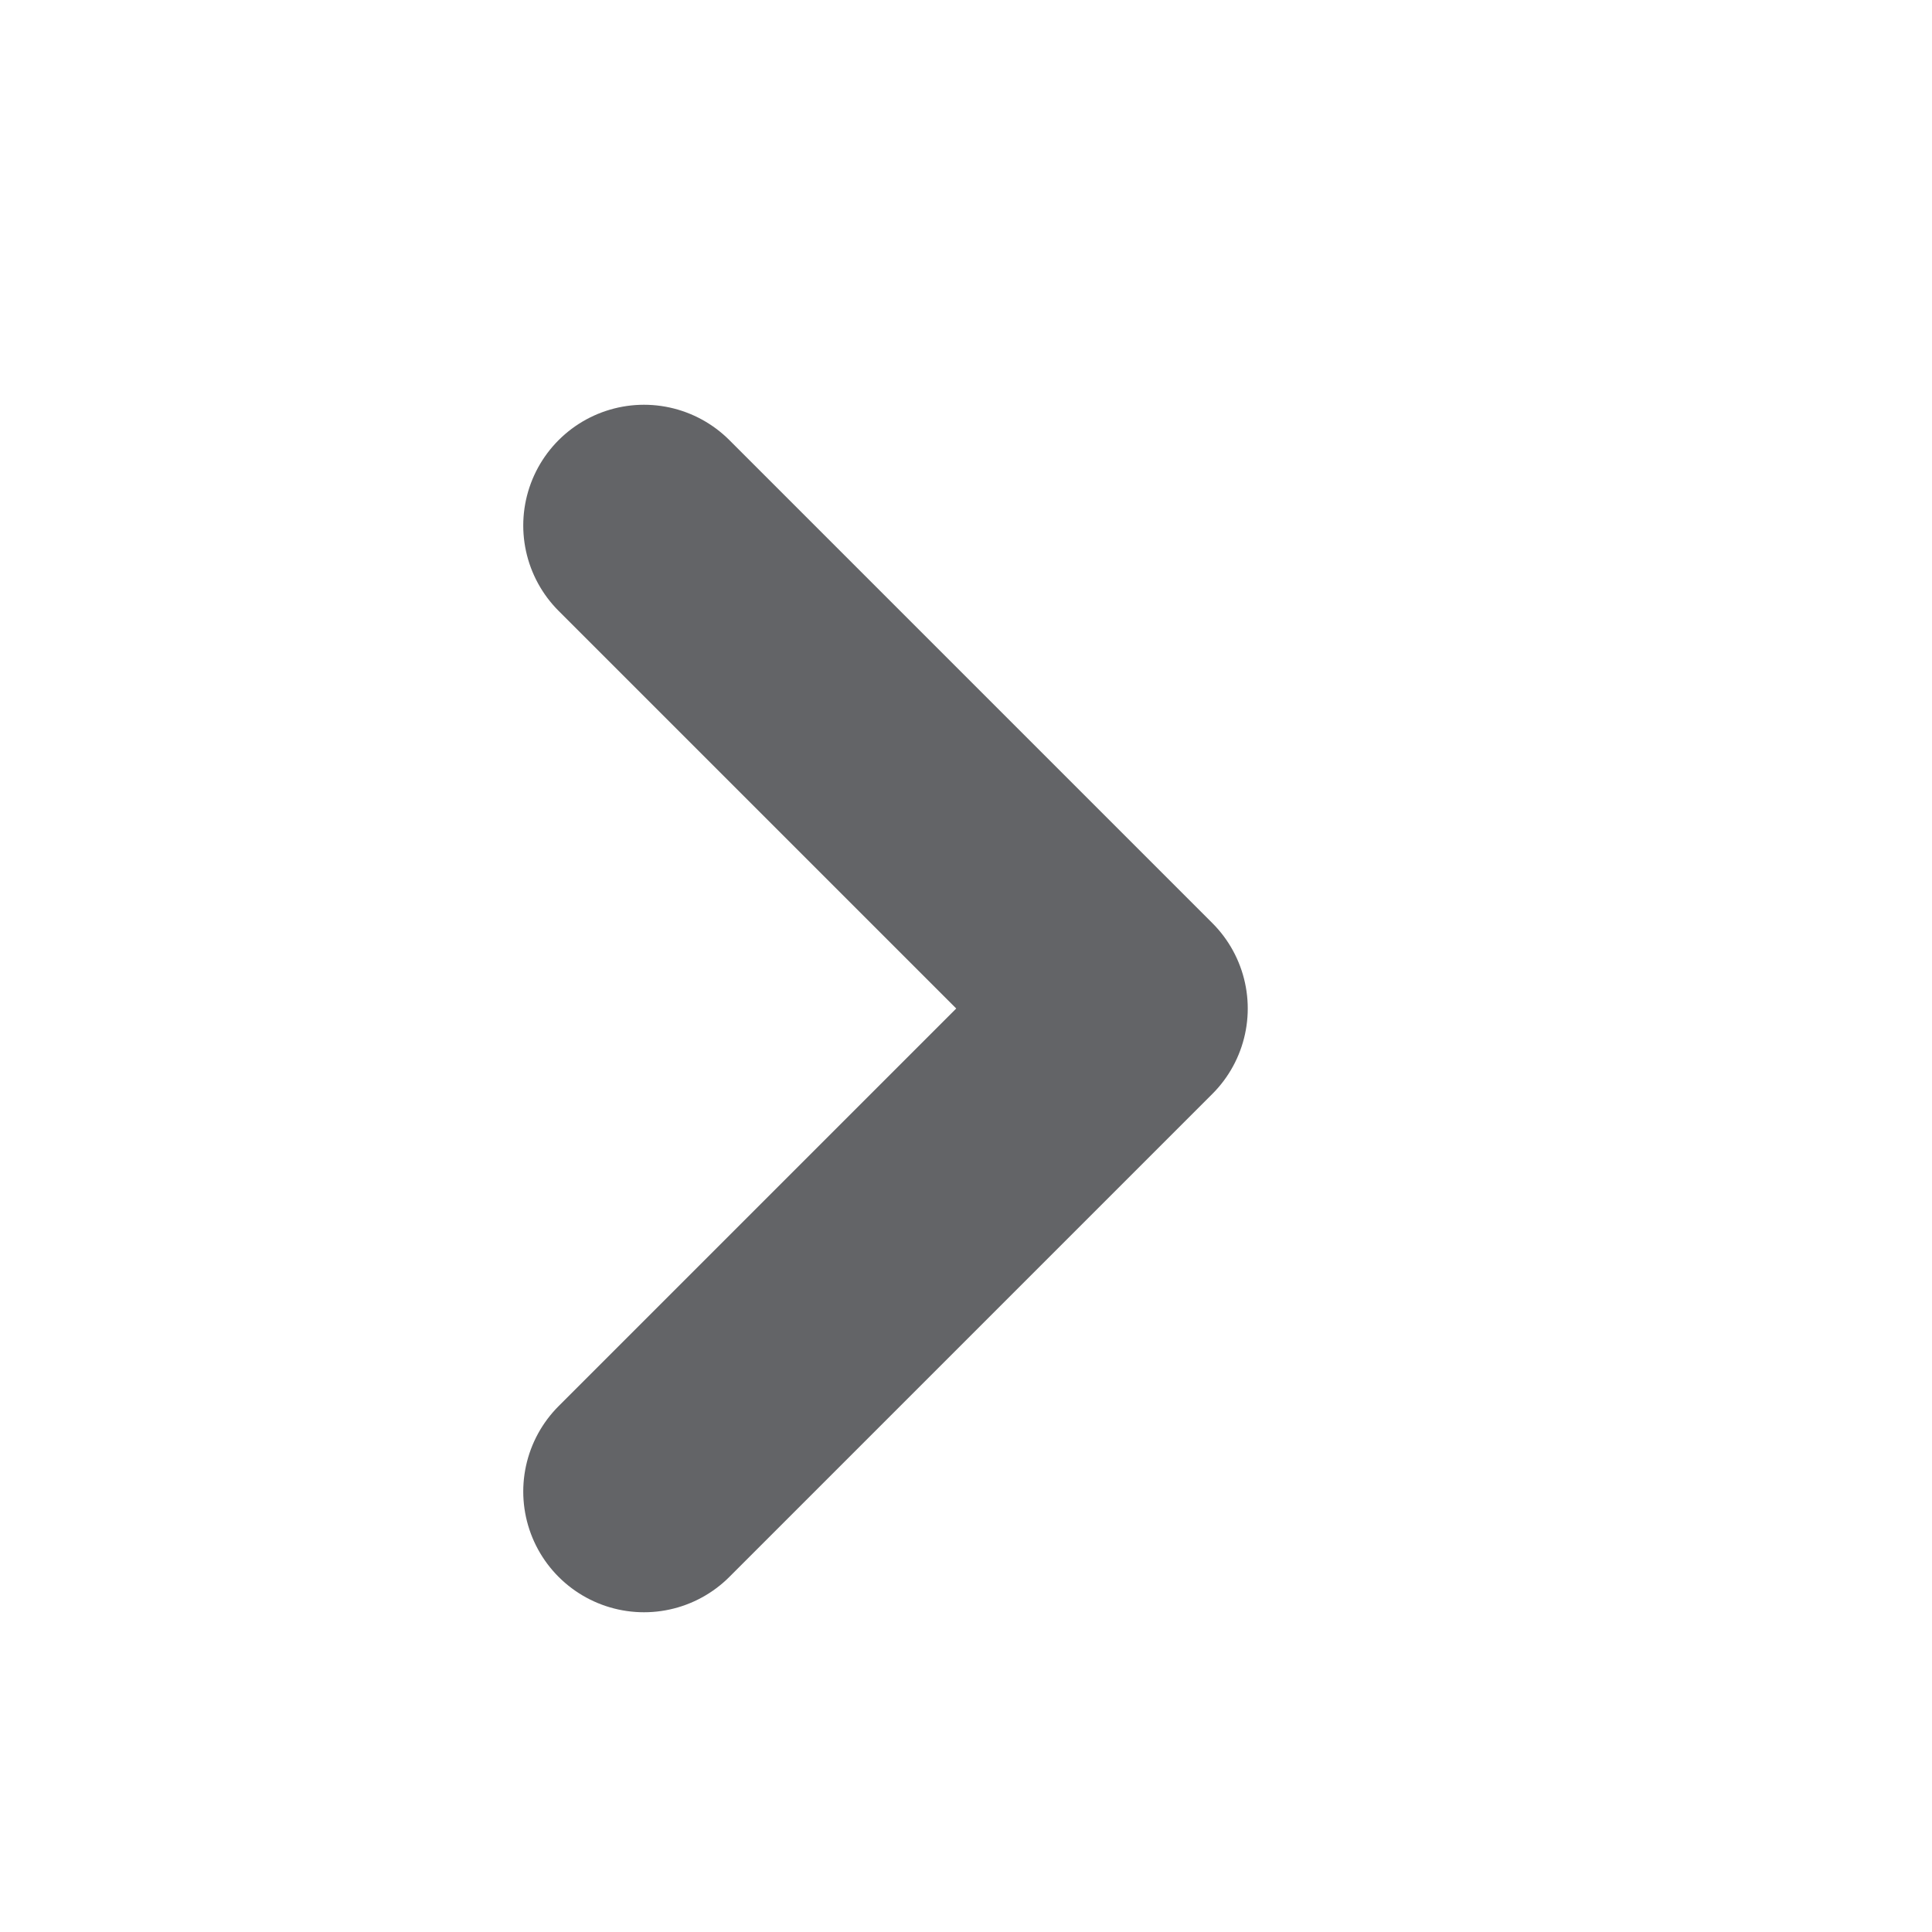
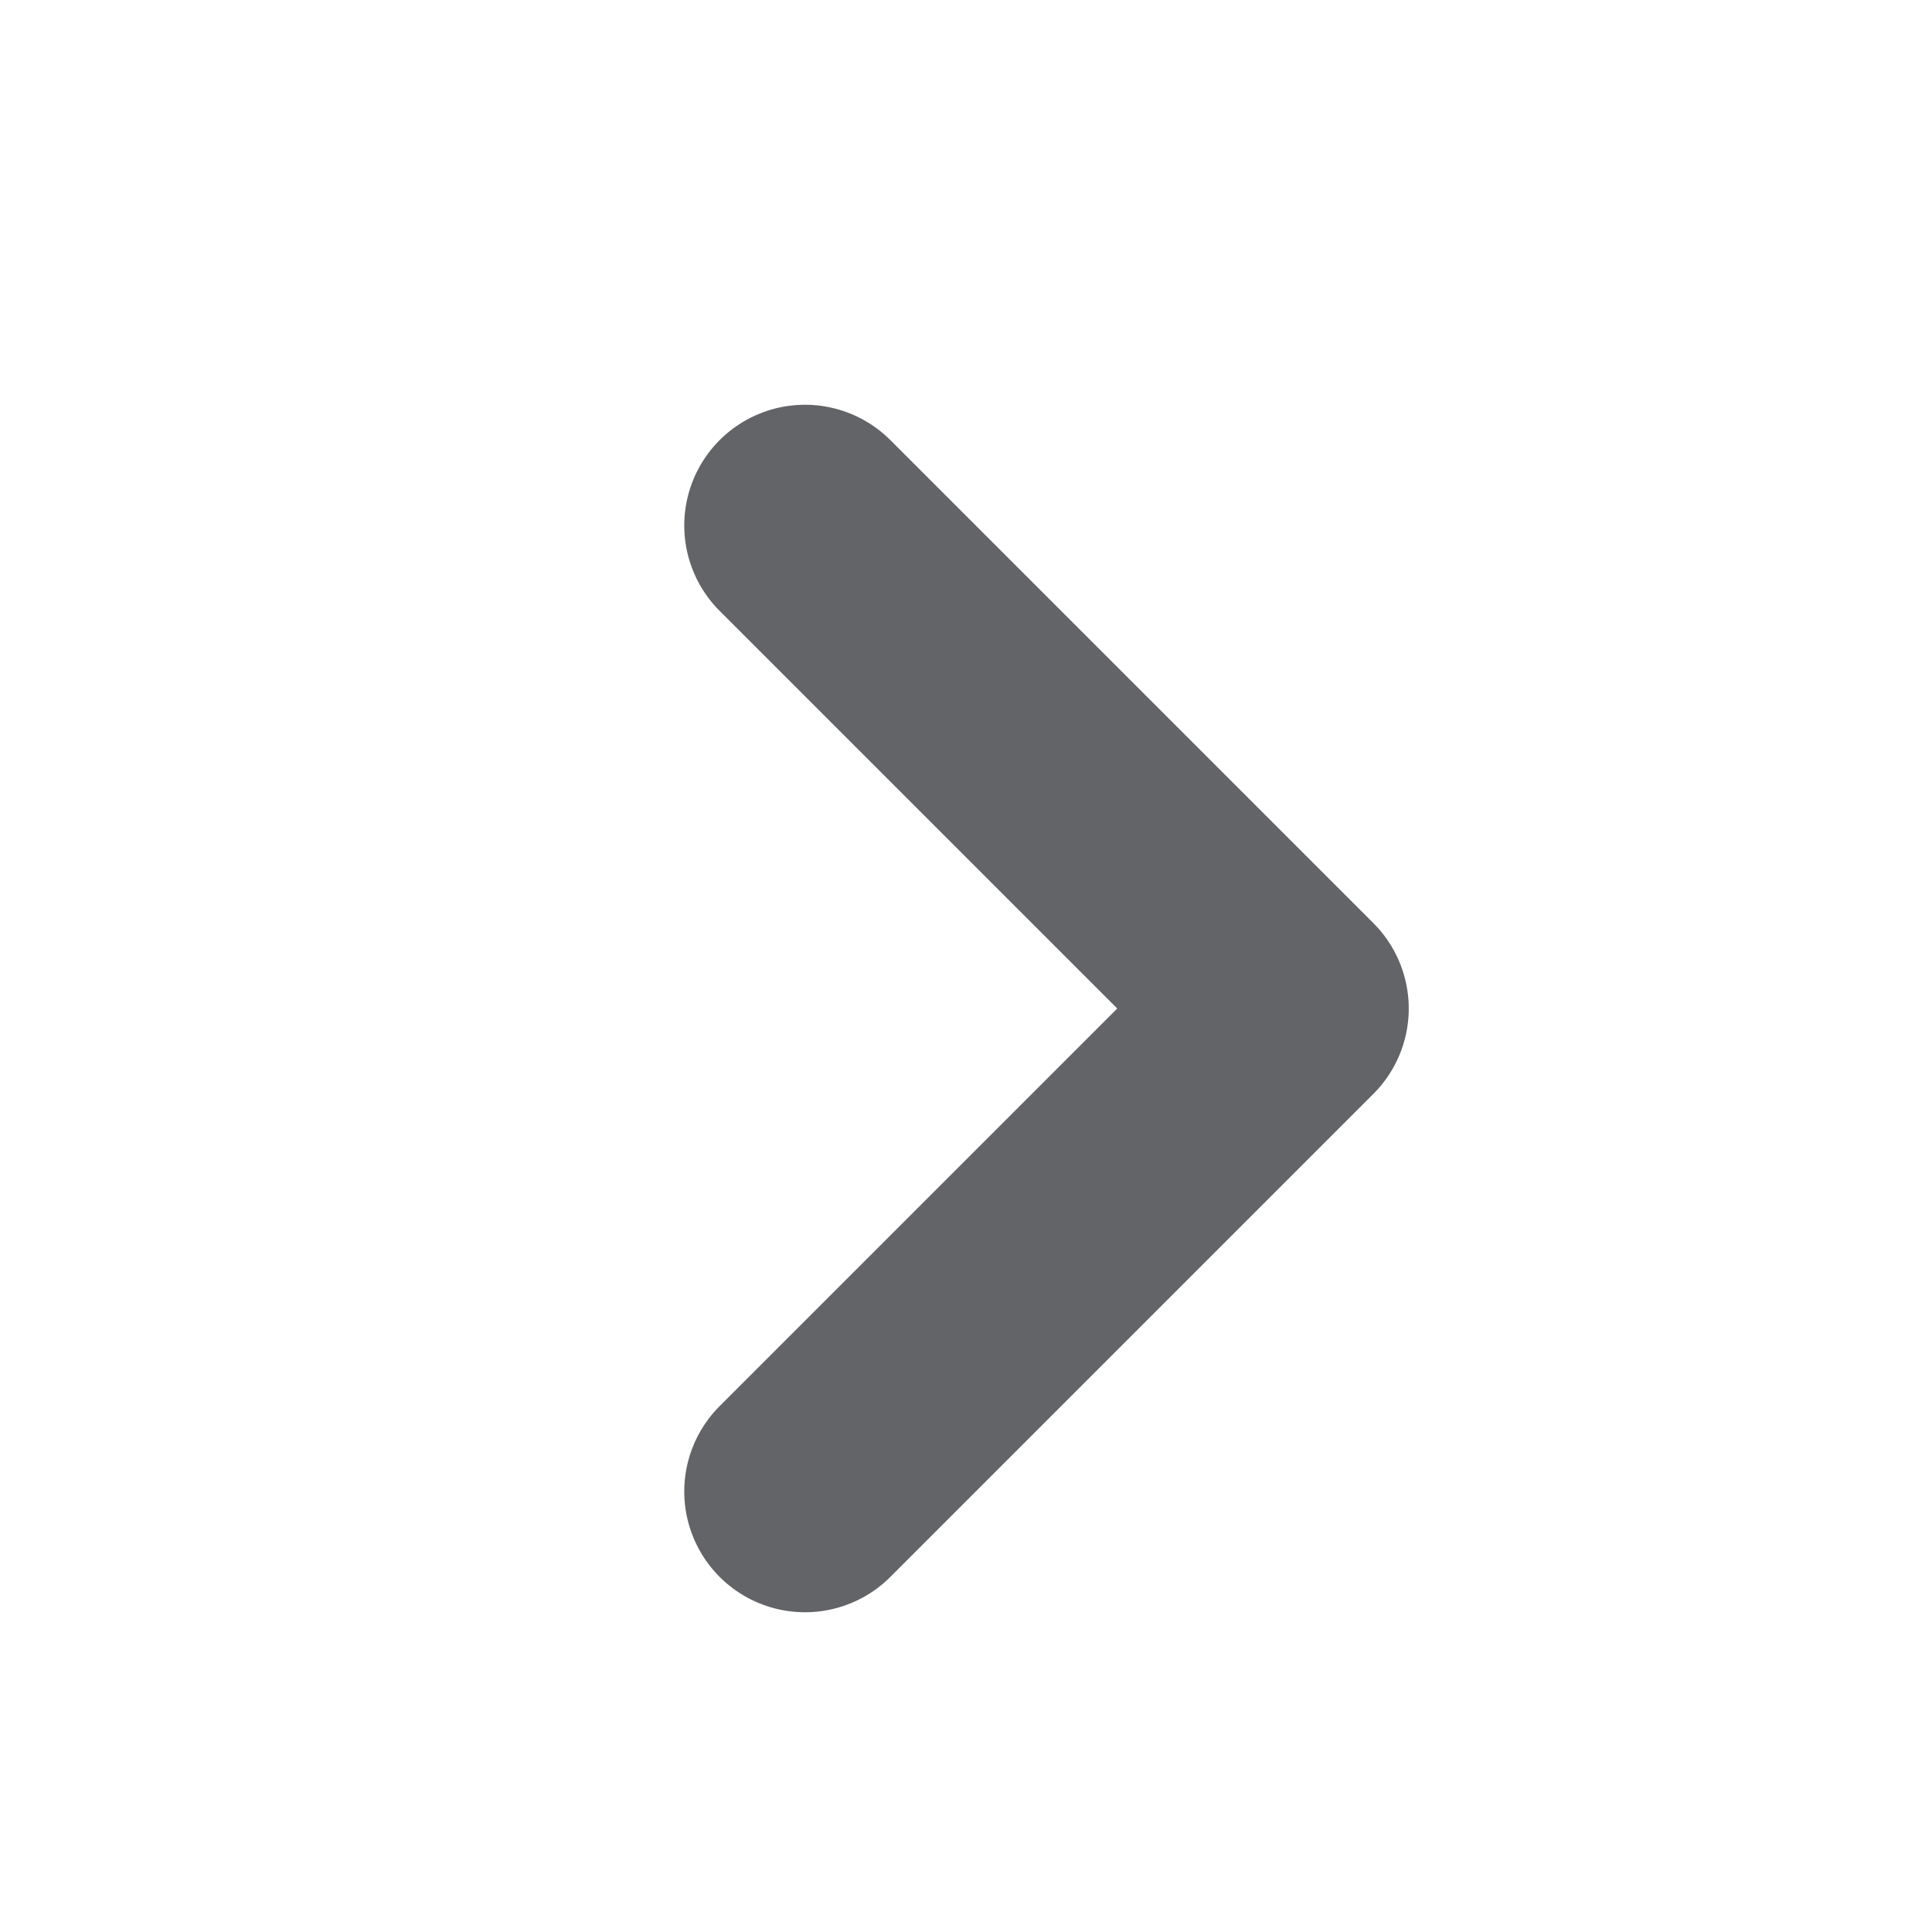
<svg xmlns="http://www.w3.org/2000/svg" width="12" height="12" viewBox="0 0 12 12" fill="none">
-   <path d="M4 9.264L7 6.264L4 3.264" stroke="#636467" stroke-width="1.5" stroke-linecap="round" stroke-linejoin="round" />
+   <path d="M5 9.264L8 6.264L5 3.264" stroke="#636467" stroke-width="1.5" stroke-linecap="round" stroke-linejoin="round" />
</svg>
